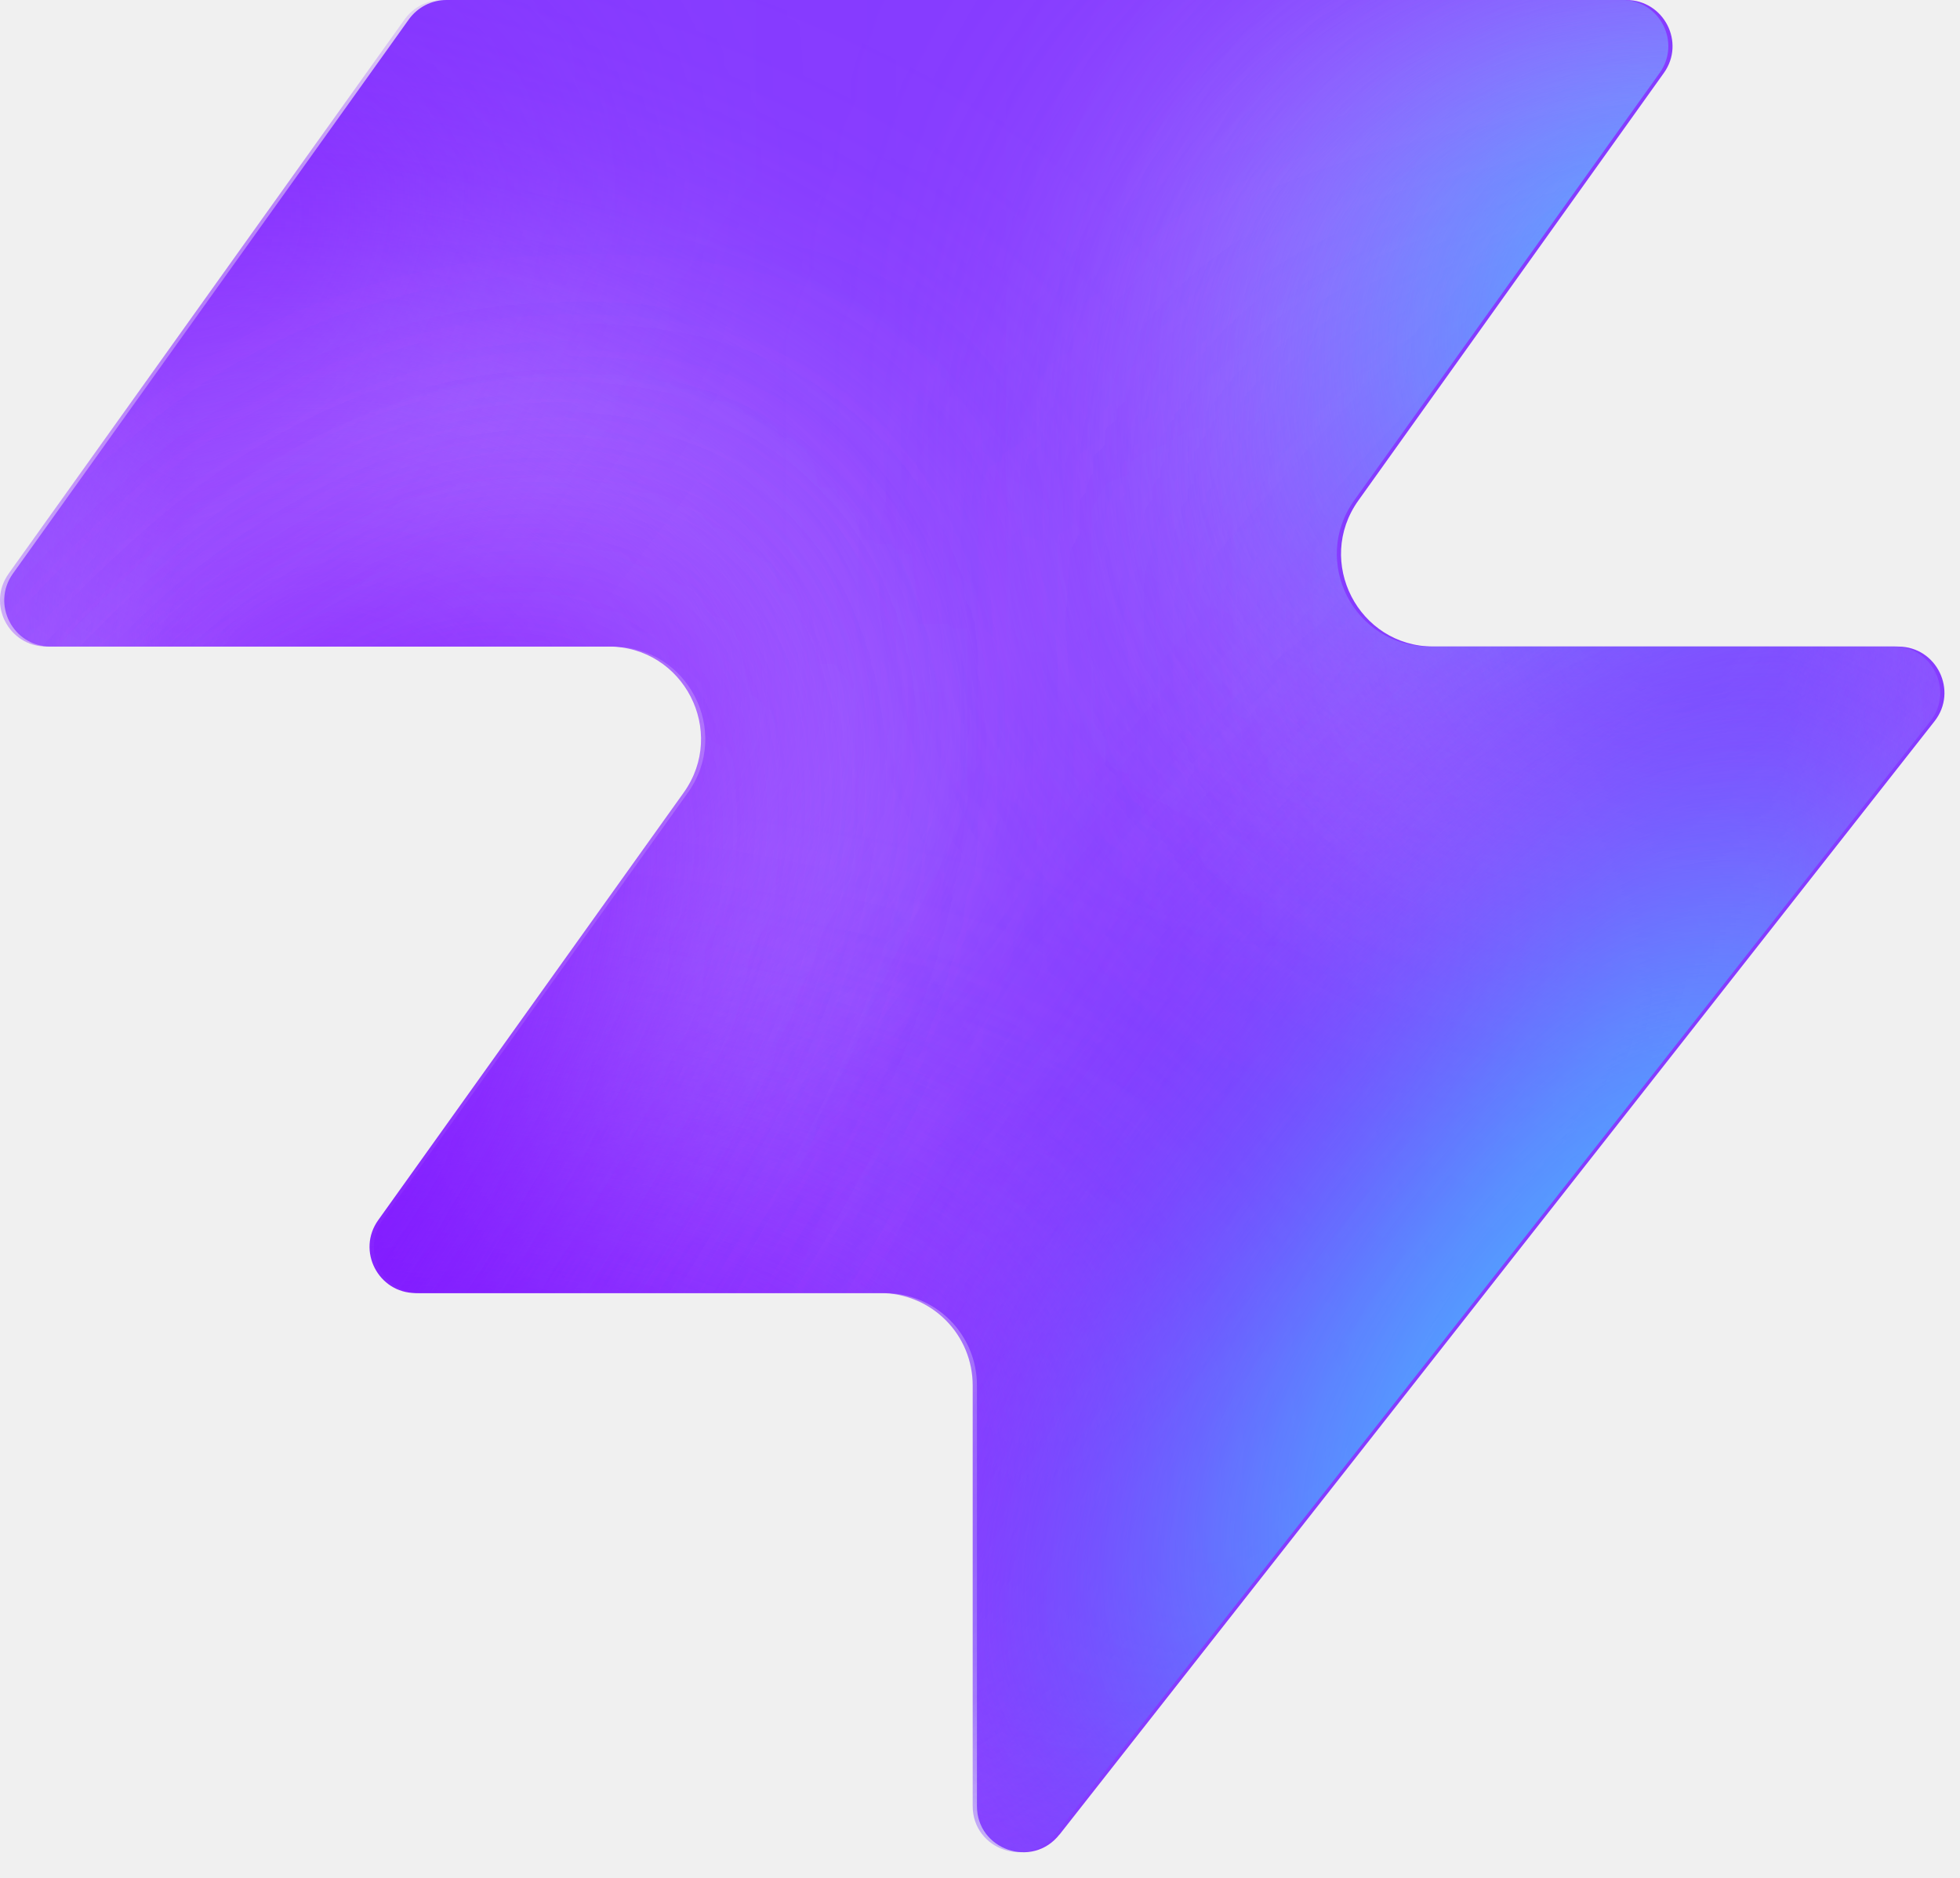
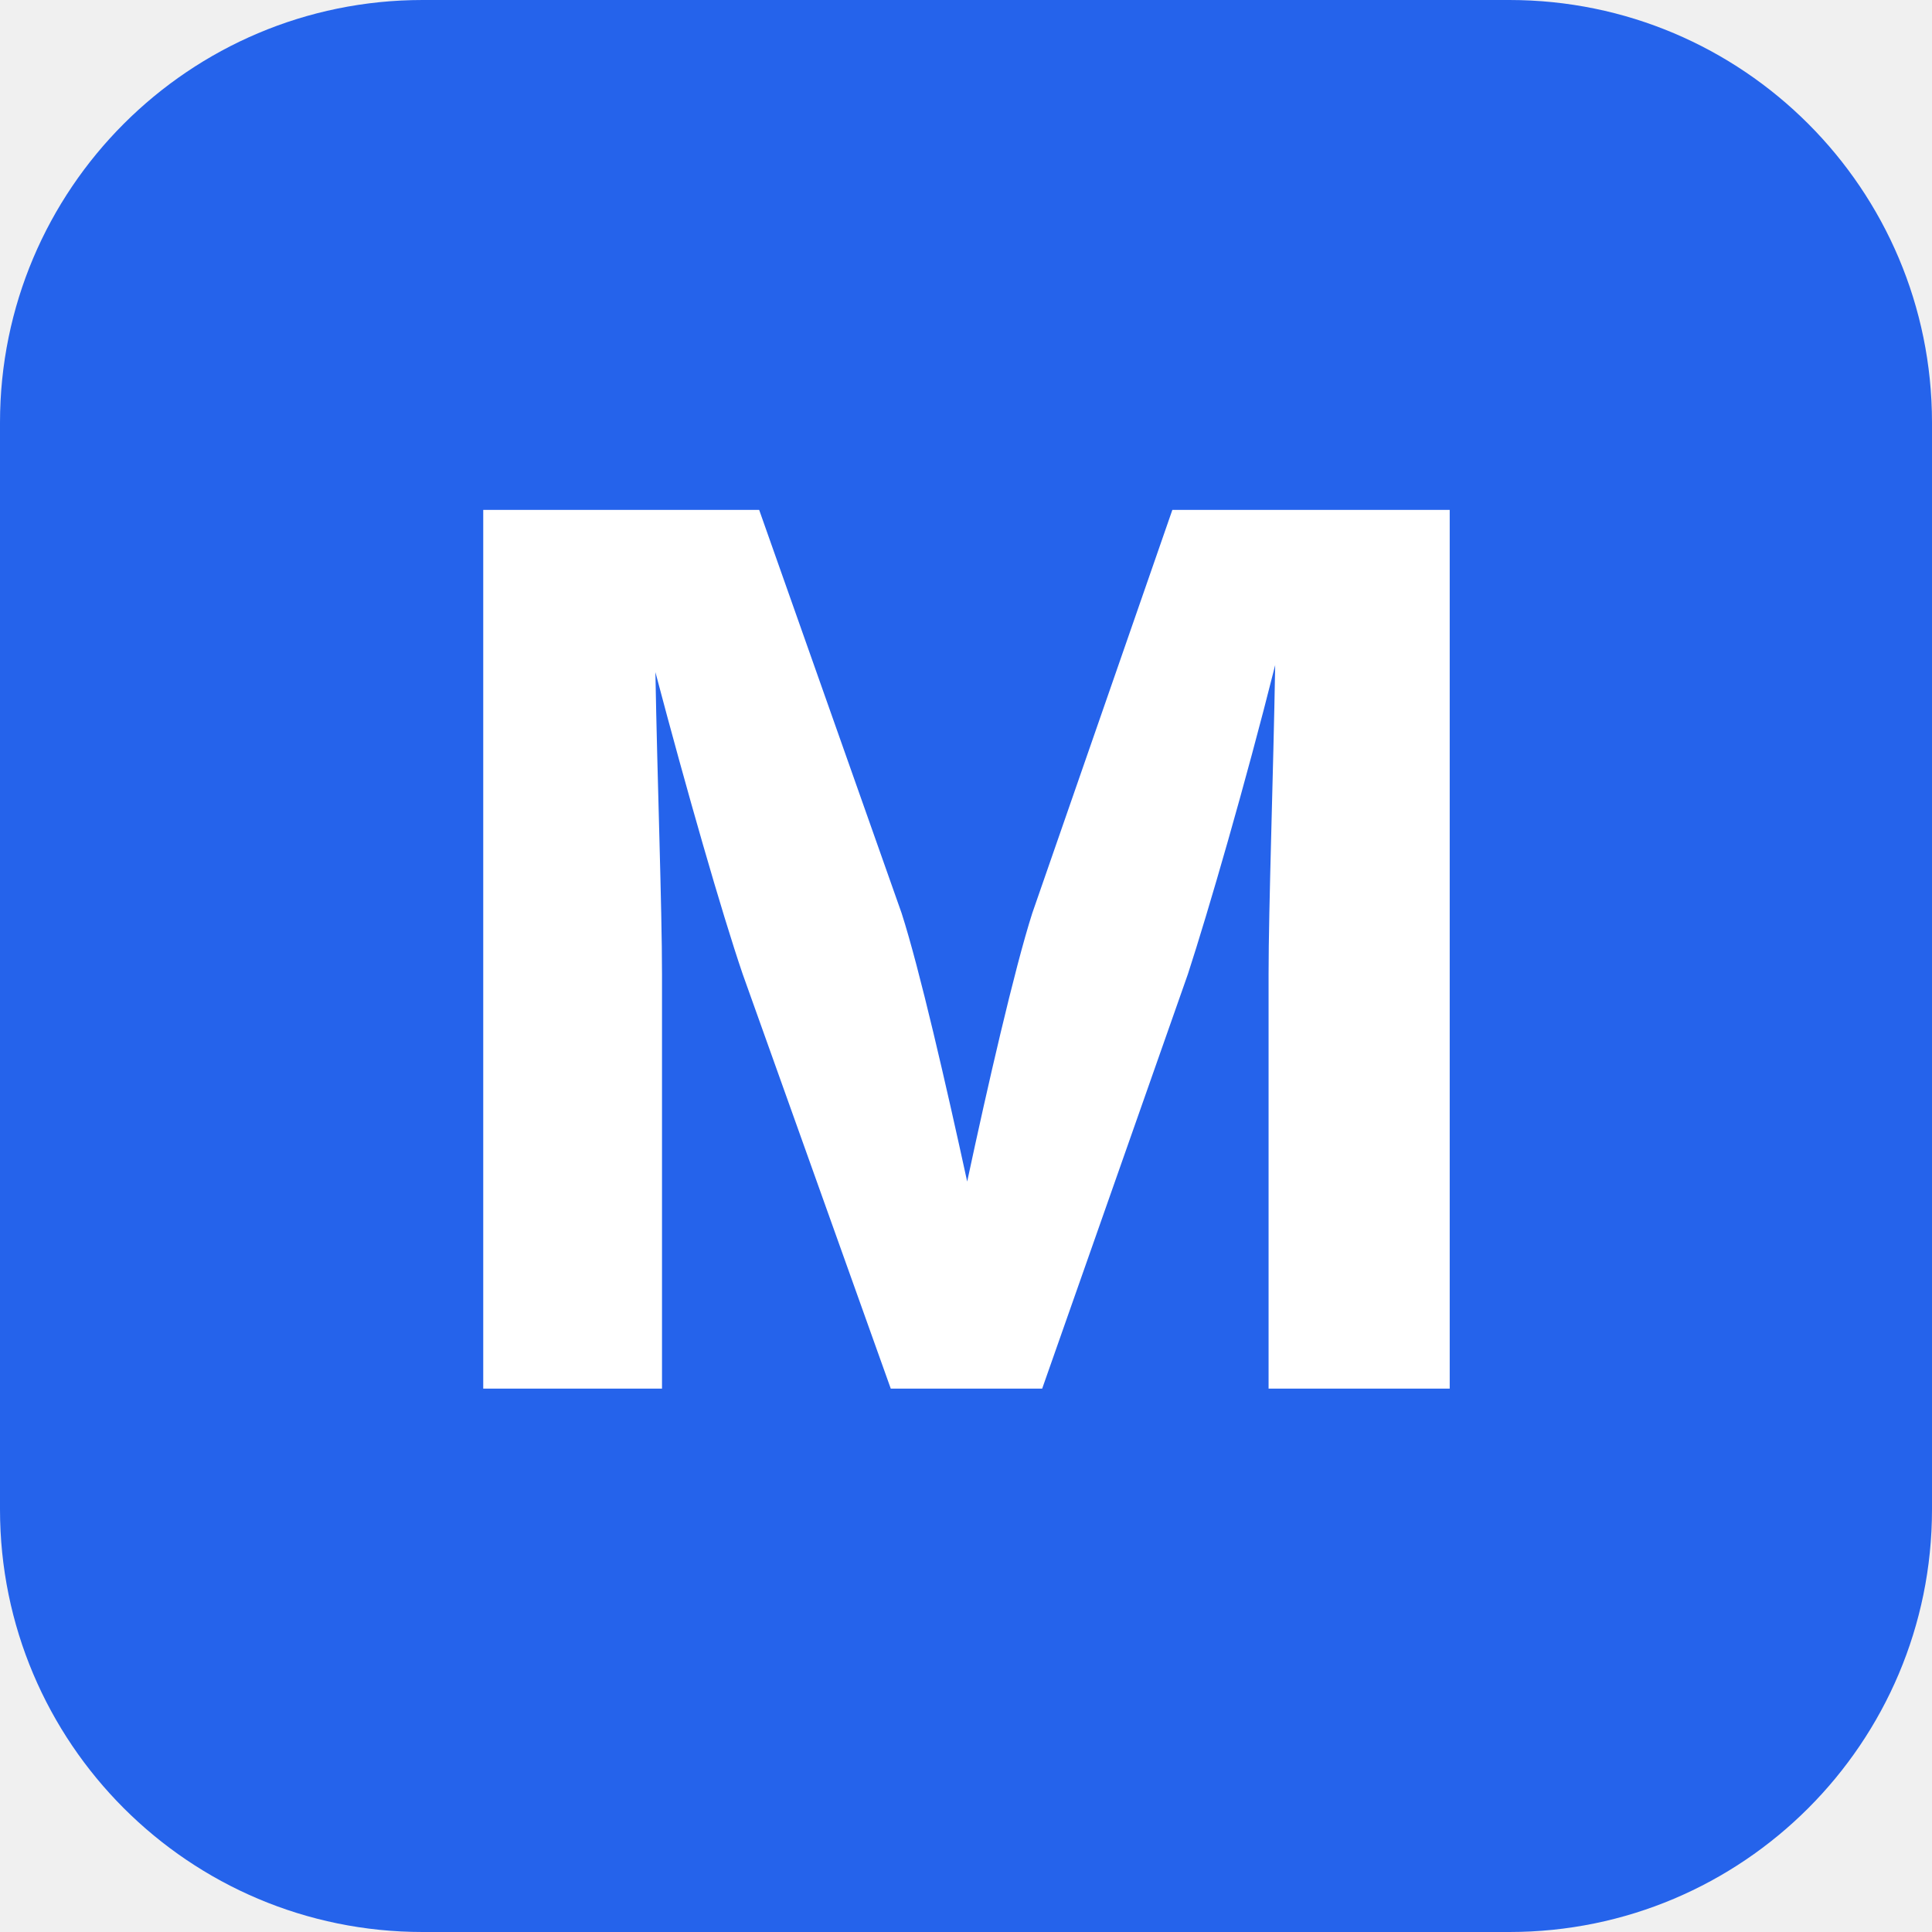
- <svg xmlns="http://www.w3.org/2000/svg" width="48" height="46" fill="none" viewBox="0 0 48 46">
-   <path fill="#863bff" d="M25.946 44.938c-.664.845-2.021.375-2.021-.698V33.937a2.26 2.26 0 0 0-2.262-2.262H10.287c-.92 0-1.456-1.04-.92-1.788l7.48-10.471c1.07-1.497 0-3.578-1.842-3.578H1.237c-.92 0-1.456-1.04-.92-1.788L10.013.474c.214-.297.556-.474.92-.474h28.894c.92 0 1.456 1.04.92 1.788l-7.48 10.471c-1.07 1.498 0 3.579 1.842 3.579h11.377c.943 0 1.473 1.088.89 1.83L25.947 44.94z" style="fill:#863bff;fill:color(display-p3 .525 .23 1);fill-opacity:1" />
-   <mask id="a" width="48" height="46" x="0" y="0" maskUnits="userSpaceOnUse" style="mask-type:alpha">
-     <path fill="#000" d="M25.842 44.938c-.664.844-2.021.375-2.021-.698V33.937a2.26 2.26 0 0 0-2.262-2.262H10.183c-.92 0-1.456-1.04-.92-1.788l7.48-10.471c1.07-1.498 0-3.579-1.842-3.579H1.133c-.92 0-1.456-1.04-.92-1.787L9.91.473c.214-.297.556-.474.92-.474h28.894c.92 0 1.456 1.04.92 1.788l-7.48 10.471c-1.07 1.498 0 3.578 1.842 3.578h11.377c.943 0 1.473 1.088.89 1.832L25.843 44.94z" style="fill:#000;fill-opacity:1" />
-   </mask>
-   <g mask="url(#a)">
-     <g filter="url(#b)">
-       <ellipse cx="5.508" cy="14.704" fill="#ede6ff" rx="5.508" ry="14.704" style="fill:#ede6ff;fill:color(display-p3 .927 .903 1);fill-opacity:1" transform="matrix(.00324 1 1 -.00324 -4.47 31.516)" />
-     </g>
-     <g filter="url(#c)">
-       <ellipse cx="10.399" cy="29.851" fill="#ede6ff" rx="10.399" ry="29.851" style="fill:#ede6ff;fill:color(display-p3 .927 .903 1);fill-opacity:1" transform="matrix(.00324 1 1 -.00324 -39.328 7.883)" />
-     </g>
-     <g filter="url(#d)">
-       <ellipse cx="5.508" cy="30.487" fill="#7e14ff" rx="5.508" ry="30.487" style="fill:#7e14ff;fill:color(display-p3 .492 .077 1);fill-opacity:1" transform="rotate(89.814 -25.913 -14.639)scale(1 -1)" />
-     </g>
-     <g filter="url(#e)">
-       <ellipse cx="5.508" cy="30.599" fill="#7e14ff" rx="5.508" ry="30.599" style="fill:#7e14ff;fill:color(display-p3 .492 .077 1);fill-opacity:1" transform="rotate(89.814 -32.644 -3.334)scale(1 -1)" />
-     </g>
-     <g filter="url(#f)">
-       <ellipse cx="5.508" cy="30.599" fill="#7e14ff" rx="5.508" ry="30.599" style="fill:#7e14ff;fill:color(display-p3 .492 .077 1);fill-opacity:1" transform="matrix(.00324 1 1 -.00324 -34.34 30.47)" />
-     </g>
-     <g filter="url(#g)">
-       <ellipse cx="14.072" cy="22.078" fill="#ede6ff" rx="14.072" ry="22.078" style="fill:#ede6ff;fill:color(display-p3 .927 .903 1);fill-opacity:1" transform="rotate(93.35 24.506 48.493)scale(-1 1)" />
-     </g>
-     <g filter="url(#h)">
-       <ellipse cx="3.47" cy="21.501" fill="#7e14ff" rx="3.47" ry="21.501" style="fill:#7e14ff;fill:color(display-p3 .492 .077 1);fill-opacity:1" transform="rotate(89.009 28.708 47.59)scale(-1 1)" />
-     </g>
-     <g filter="url(#i)">
-       <ellipse cx="3.47" cy="21.501" fill="#7e14ff" rx="3.47" ry="21.501" style="fill:#7e14ff;fill:color(display-p3 .492 .077 1);fill-opacity:1" transform="rotate(89.009 28.708 47.59)scale(-1 1)" />
-     </g>
-     <g filter="url(#j)">
-       <ellipse cx=".387" cy="8.972" fill="#7e14ff" rx="4.407" ry="29.108" style="fill:#7e14ff;fill:color(display-p3 .492 .077 1);fill-opacity:1" transform="rotate(39.51 .387 8.972)" />
-     </g>
-     <g filter="url(#k)">
-       <ellipse cx="47.523" cy="-6.092" fill="#7e14ff" rx="4.407" ry="29.108" style="fill:#7e14ff;fill:color(display-p3 .492 .077 1);fill-opacity:1" transform="rotate(37.892 47.523 -6.092)" />
-     </g>
-     <g filter="url(#l)">
-       <ellipse cx="41.412" cy="6.333" fill="#47bfff" rx="5.971" ry="9.665" style="fill:#47bfff;fill:color(display-p3 .28 .748 1);fill-opacity:1" transform="rotate(37.892 41.412 6.333)" />
-     </g>
-     <g filter="url(#m)">
-       <ellipse cx="-1.879" cy="38.332" fill="#7e14ff" rx="4.407" ry="29.108" style="fill:#7e14ff;fill:color(display-p3 .492 .077 1);fill-opacity:1" transform="rotate(37.892 -1.88 38.332)" />
-     </g>
-     <g filter="url(#n)">
-       <ellipse cx="-1.879" cy="38.332" fill="#7e14ff" rx="4.407" ry="29.108" style="fill:#7e14ff;fill:color(display-p3 .492 .077 1);fill-opacity:1" transform="rotate(37.892 -1.88 38.332)" />
-     </g>
-     <g filter="url(#o)">
-       <ellipse cx="35.651" cy="29.907" fill="#7e14ff" rx="4.407" ry="29.108" style="fill:#7e14ff;fill:color(display-p3 .492 .077 1);fill-opacity:1" transform="rotate(37.892 35.651 29.907)" />
-     </g>
-     <g filter="url(#p)">
-       <ellipse cx="38.418" cy="32.4" fill="#47bfff" rx="5.971" ry="15.297" style="fill:#47bfff;fill:color(display-p3 .28 .748 1);fill-opacity:1" transform="rotate(37.892 38.418 32.4)" />
-     </g>
-   </g>
-   <defs>
-     <filter id="b" width="60.045" height="41.654" x="-19.77" y="16.149" color-interpolation-filters="sRGB" filterUnits="userSpaceOnUse">
-       <feFlood flood-opacity="0" result="BackgroundImageFix" />
-       <feBlend in="SourceGraphic" in2="BackgroundImageFix" result="shape" />
-       <feGaussianBlur result="effect1_foregroundBlur_2002_17158" stdDeviation="7.659" />
-     </filter>
-     <filter id="c" width="90.34" height="51.437" x="-54.613" y="-7.533" color-interpolation-filters="sRGB" filterUnits="userSpaceOnUse">
-       <feFlood flood-opacity="0" result="BackgroundImageFix" />
-       <feBlend in="SourceGraphic" in2="BackgroundImageFix" result="shape" />
-       <feGaussianBlur result="effect1_foregroundBlur_2002_17158" stdDeviation="7.659" />
-     </filter>
-     <filter id="d" width="79.355" height="29.4" x="-49.64" y="2.03" color-interpolation-filters="sRGB" filterUnits="userSpaceOnUse">
-       <feFlood flood-opacity="0" result="BackgroundImageFix" />
-       <feBlend in="SourceGraphic" in2="BackgroundImageFix" result="shape" />
-       <feGaussianBlur result="effect1_foregroundBlur_2002_17158" stdDeviation="4.596" />
-     </filter>
-     <filter id="e" width="79.579" height="29.4" x="-45.045" y="20.029" color-interpolation-filters="sRGB" filterUnits="userSpaceOnUse">
-       <feFlood flood-opacity="0" result="BackgroundImageFix" />
-       <feBlend in="SourceGraphic" in2="BackgroundImageFix" result="shape" />
-       <feGaussianBlur result="effect1_foregroundBlur_2002_17158" stdDeviation="4.596" />
-     </filter>
-     <filter id="f" width="79.579" height="29.4" x="-43.513" y="21.178" color-interpolation-filters="sRGB" filterUnits="userSpaceOnUse">
-       <feFlood flood-opacity="0" result="BackgroundImageFix" />
-       <feBlend in="SourceGraphic" in2="BackgroundImageFix" result="shape" />
-       <feGaussianBlur result="effect1_foregroundBlur_2002_17158" stdDeviation="4.596" />
-     </filter>
-     <filter id="g" width="74.749" height="58.852" x="15.756" y="-17.901" color-interpolation-filters="sRGB" filterUnits="userSpaceOnUse">
-       <feFlood flood-opacity="0" result="BackgroundImageFix" />
-       <feBlend in="SourceGraphic" in2="BackgroundImageFix" result="shape" />
-       <feGaussianBlur result="effect1_foregroundBlur_2002_17158" stdDeviation="7.659" />
-     </filter>
-     <filter id="h" width="61.377" height="25.362" x="23.548" y="2.284" color-interpolation-filters="sRGB" filterUnits="userSpaceOnUse">
-       <feFlood flood-opacity="0" result="BackgroundImageFix" />
-       <feBlend in="SourceGraphic" in2="BackgroundImageFix" result="shape" />
-       <feGaussianBlur result="effect1_foregroundBlur_2002_17158" stdDeviation="4.596" />
-     </filter>
-     <filter id="i" width="61.377" height="25.362" x="23.548" y="2.284" color-interpolation-filters="sRGB" filterUnits="userSpaceOnUse">
-       <feFlood flood-opacity="0" result="BackgroundImageFix" />
-       <feBlend in="SourceGraphic" in2="BackgroundImageFix" result="shape" />
-       <feGaussianBlur result="effect1_foregroundBlur_2002_17158" stdDeviation="4.596" />
-     </filter>
-     <filter id="j" width="56.045" height="63.649" x="-27.636" y="-22.853" color-interpolation-filters="sRGB" filterUnits="userSpaceOnUse">
-       <feFlood flood-opacity="0" result="BackgroundImageFix" />
-       <feBlend in="SourceGraphic" in2="BackgroundImageFix" result="shape" />
-       <feGaussianBlur result="effect1_foregroundBlur_2002_17158" stdDeviation="4.596" />
-     </filter>
-     <filter id="k" width="54.814" height="64.646" x="20.116" y="-38.415" color-interpolation-filters="sRGB" filterUnits="userSpaceOnUse">
-       <feFlood flood-opacity="0" result="BackgroundImageFix" />
-       <feBlend in="SourceGraphic" in2="BackgroundImageFix" result="shape" />
-       <feGaussianBlur result="effect1_foregroundBlur_2002_17158" stdDeviation="4.596" />
-     </filter>
-     <filter id="l" width="33.541" height="35.313" x="24.641" y="-11.323" color-interpolation-filters="sRGB" filterUnits="userSpaceOnUse">
-       <feFlood flood-opacity="0" result="BackgroundImageFix" />
-       <feBlend in="SourceGraphic" in2="BackgroundImageFix" result="shape" />
-       <feGaussianBlur result="effect1_foregroundBlur_2002_17158" stdDeviation="4.596" />
-     </filter>
-     <filter id="m" width="54.814" height="64.646" x="-29.286" y="6.009" color-interpolation-filters="sRGB" filterUnits="userSpaceOnUse">
-       <feFlood flood-opacity="0" result="BackgroundImageFix" />
-       <feBlend in="SourceGraphic" in2="BackgroundImageFix" result="shape" />
-       <feGaussianBlur result="effect1_foregroundBlur_2002_17158" stdDeviation="4.596" />
-     </filter>
-     <filter id="n" width="54.814" height="64.646" x="-29.286" y="6.009" color-interpolation-filters="sRGB" filterUnits="userSpaceOnUse">
-       <feFlood flood-opacity="0" result="BackgroundImageFix" />
-       <feBlend in="SourceGraphic" in2="BackgroundImageFix" result="shape" />
-       <feGaussianBlur result="effect1_foregroundBlur_2002_17158" stdDeviation="4.596" />
-     </filter>
-     <filter id="o" width="54.814" height="64.646" x="8.244" y="-2.416" color-interpolation-filters="sRGB" filterUnits="userSpaceOnUse">
-       <feFlood flood-opacity="0" result="BackgroundImageFix" />
-       <feBlend in="SourceGraphic" in2="BackgroundImageFix" result="shape" />
-       <feGaussianBlur result="effect1_foregroundBlur_2002_17158" stdDeviation="4.596" />
-     </filter>
-     <filter id="p" width="39.409" height="43.623" x="18.713" y="10.588" color-interpolation-filters="sRGB" filterUnits="userSpaceOnUse">
-       <feFlood flood-opacity="0" result="BackgroundImageFix" />
-       <feBlend in="SourceGraphic" in2="BackgroundImageFix" result="shape" />
-       <feGaussianBlur result="effect1_foregroundBlur_2002_17158" stdDeviation="4.596" />
-     </filter>
-   </defs>
+ <svg xmlns="http://www.w3.org/2000/svg" viewBox="0 0 64 64">
+   <rect width="64" height="64" rx="14" fill="#2563EB" />
+   <text x="32" y="46" font-family="system-ui,-apple-system,sans-serif" font-size="40" font-weight="700" text-anchor="middle" fill="white">M</text>
</svg>
